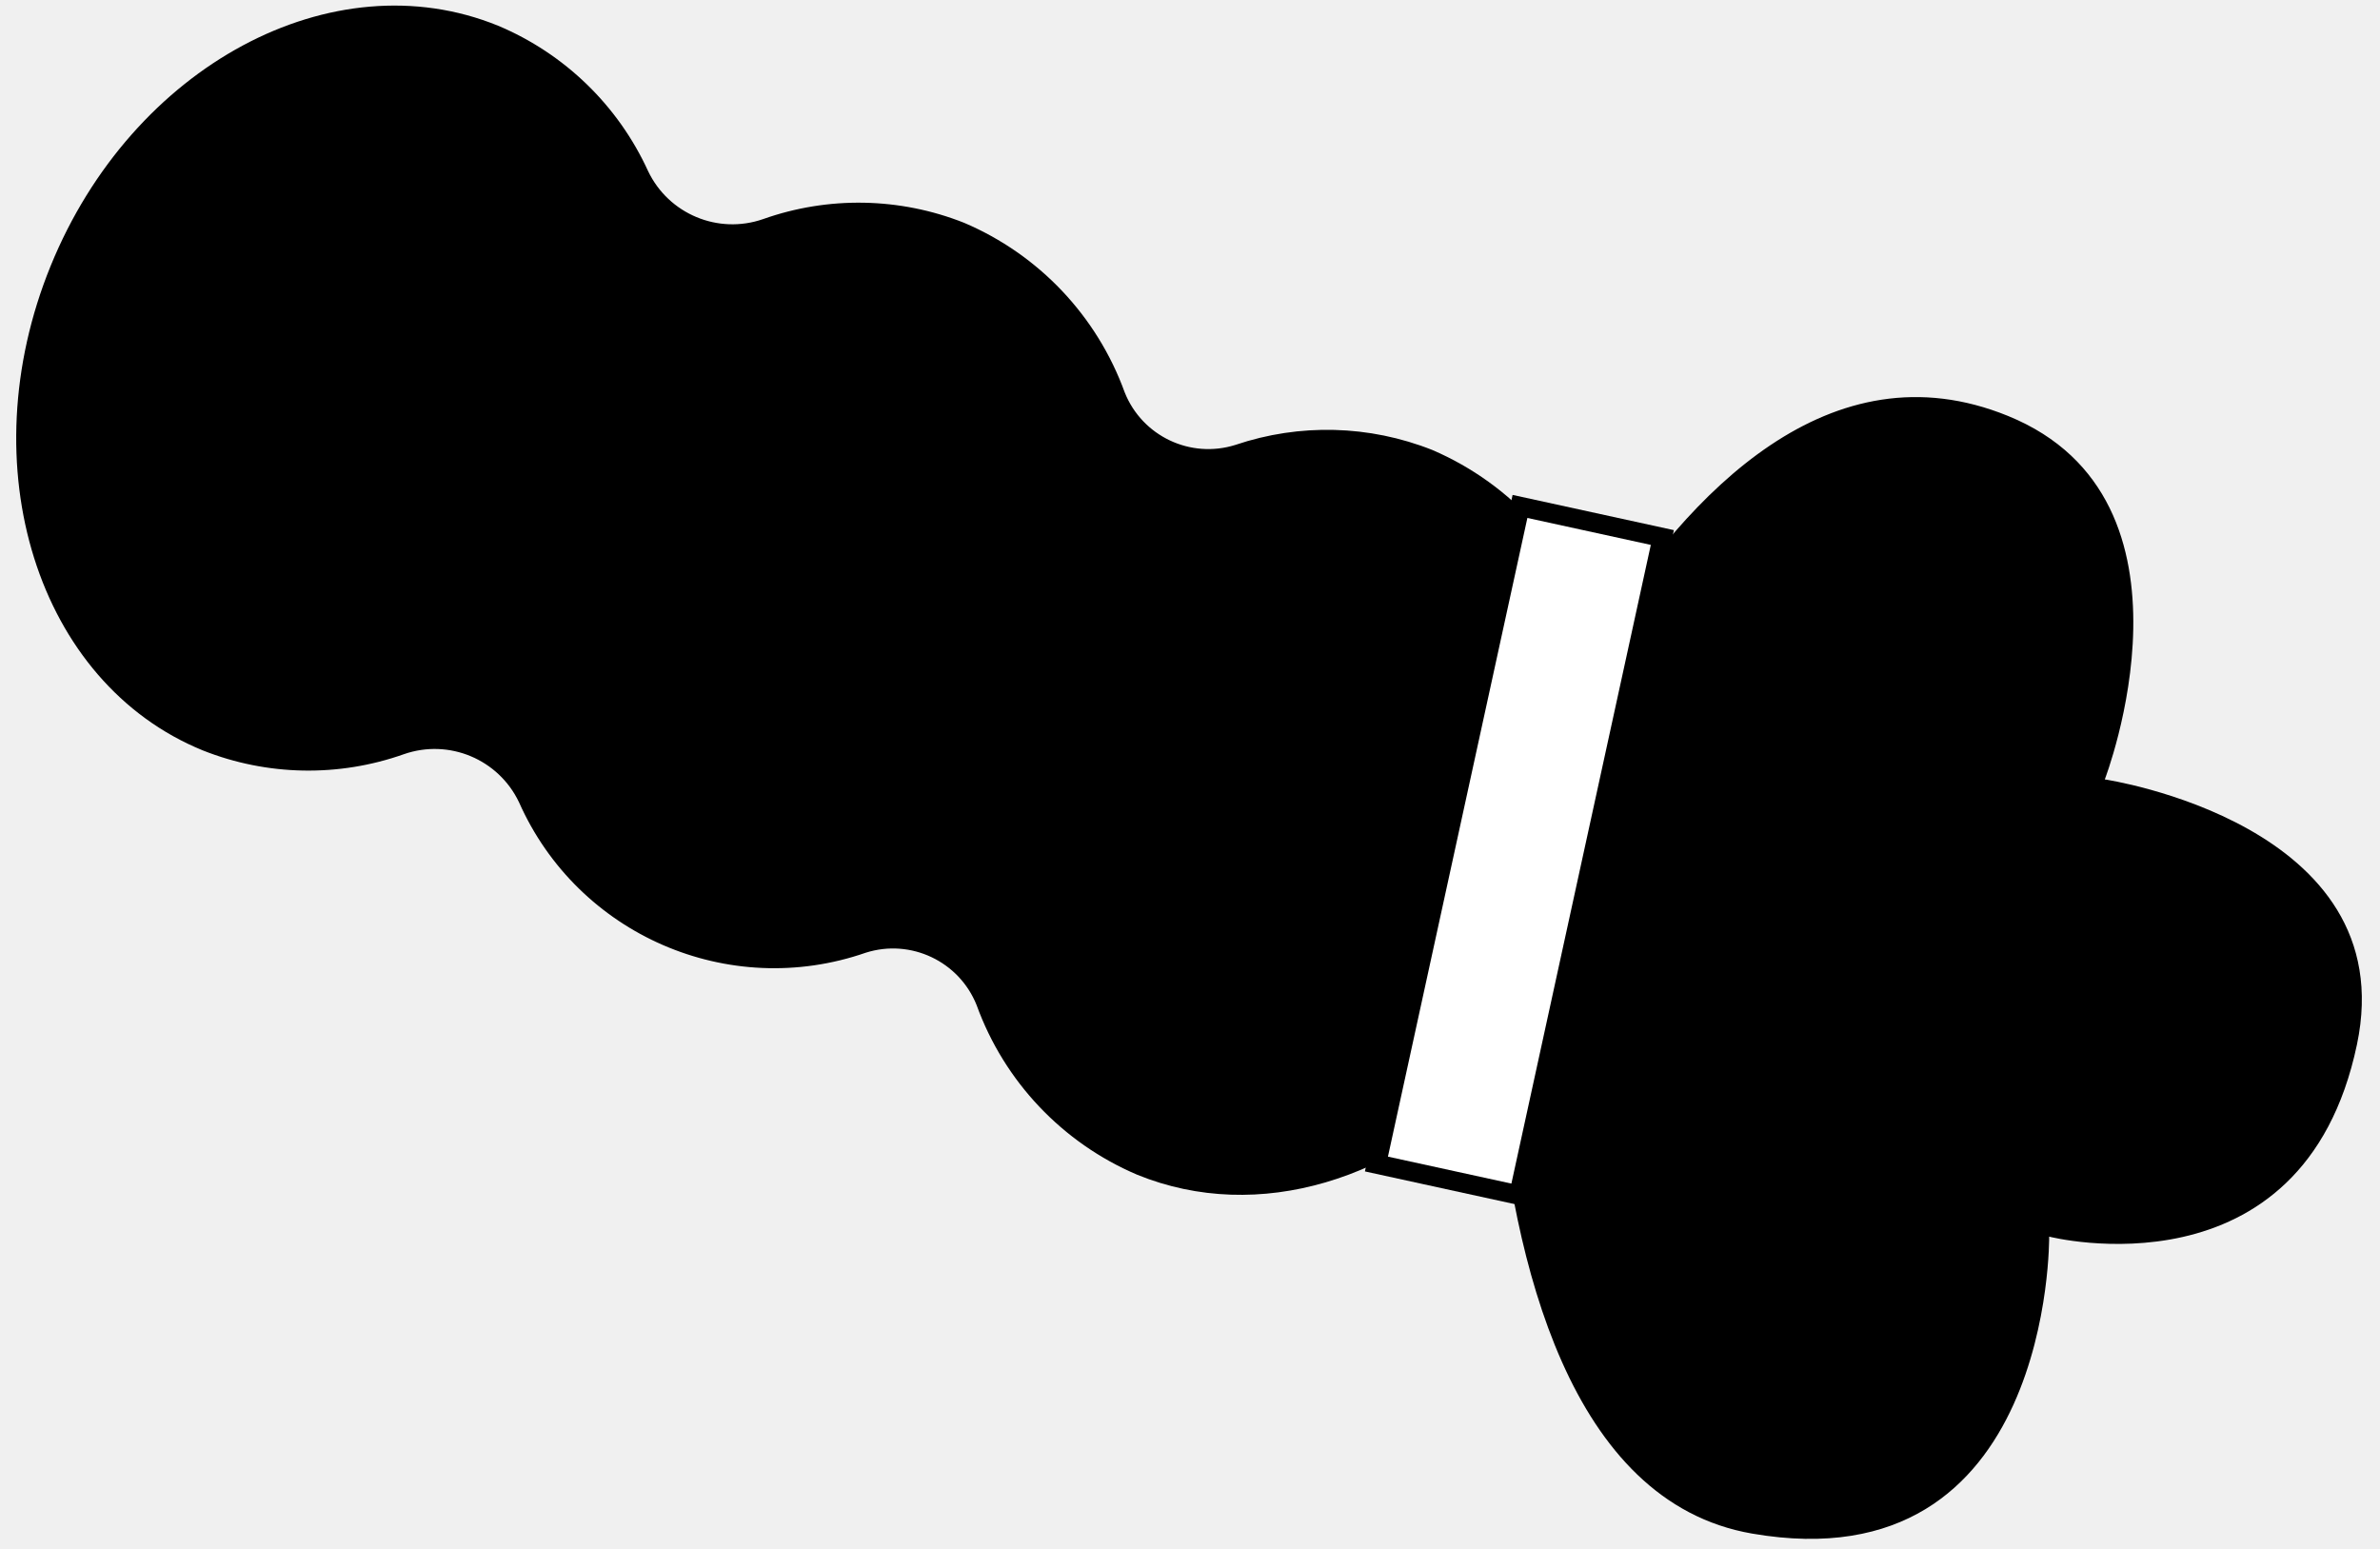
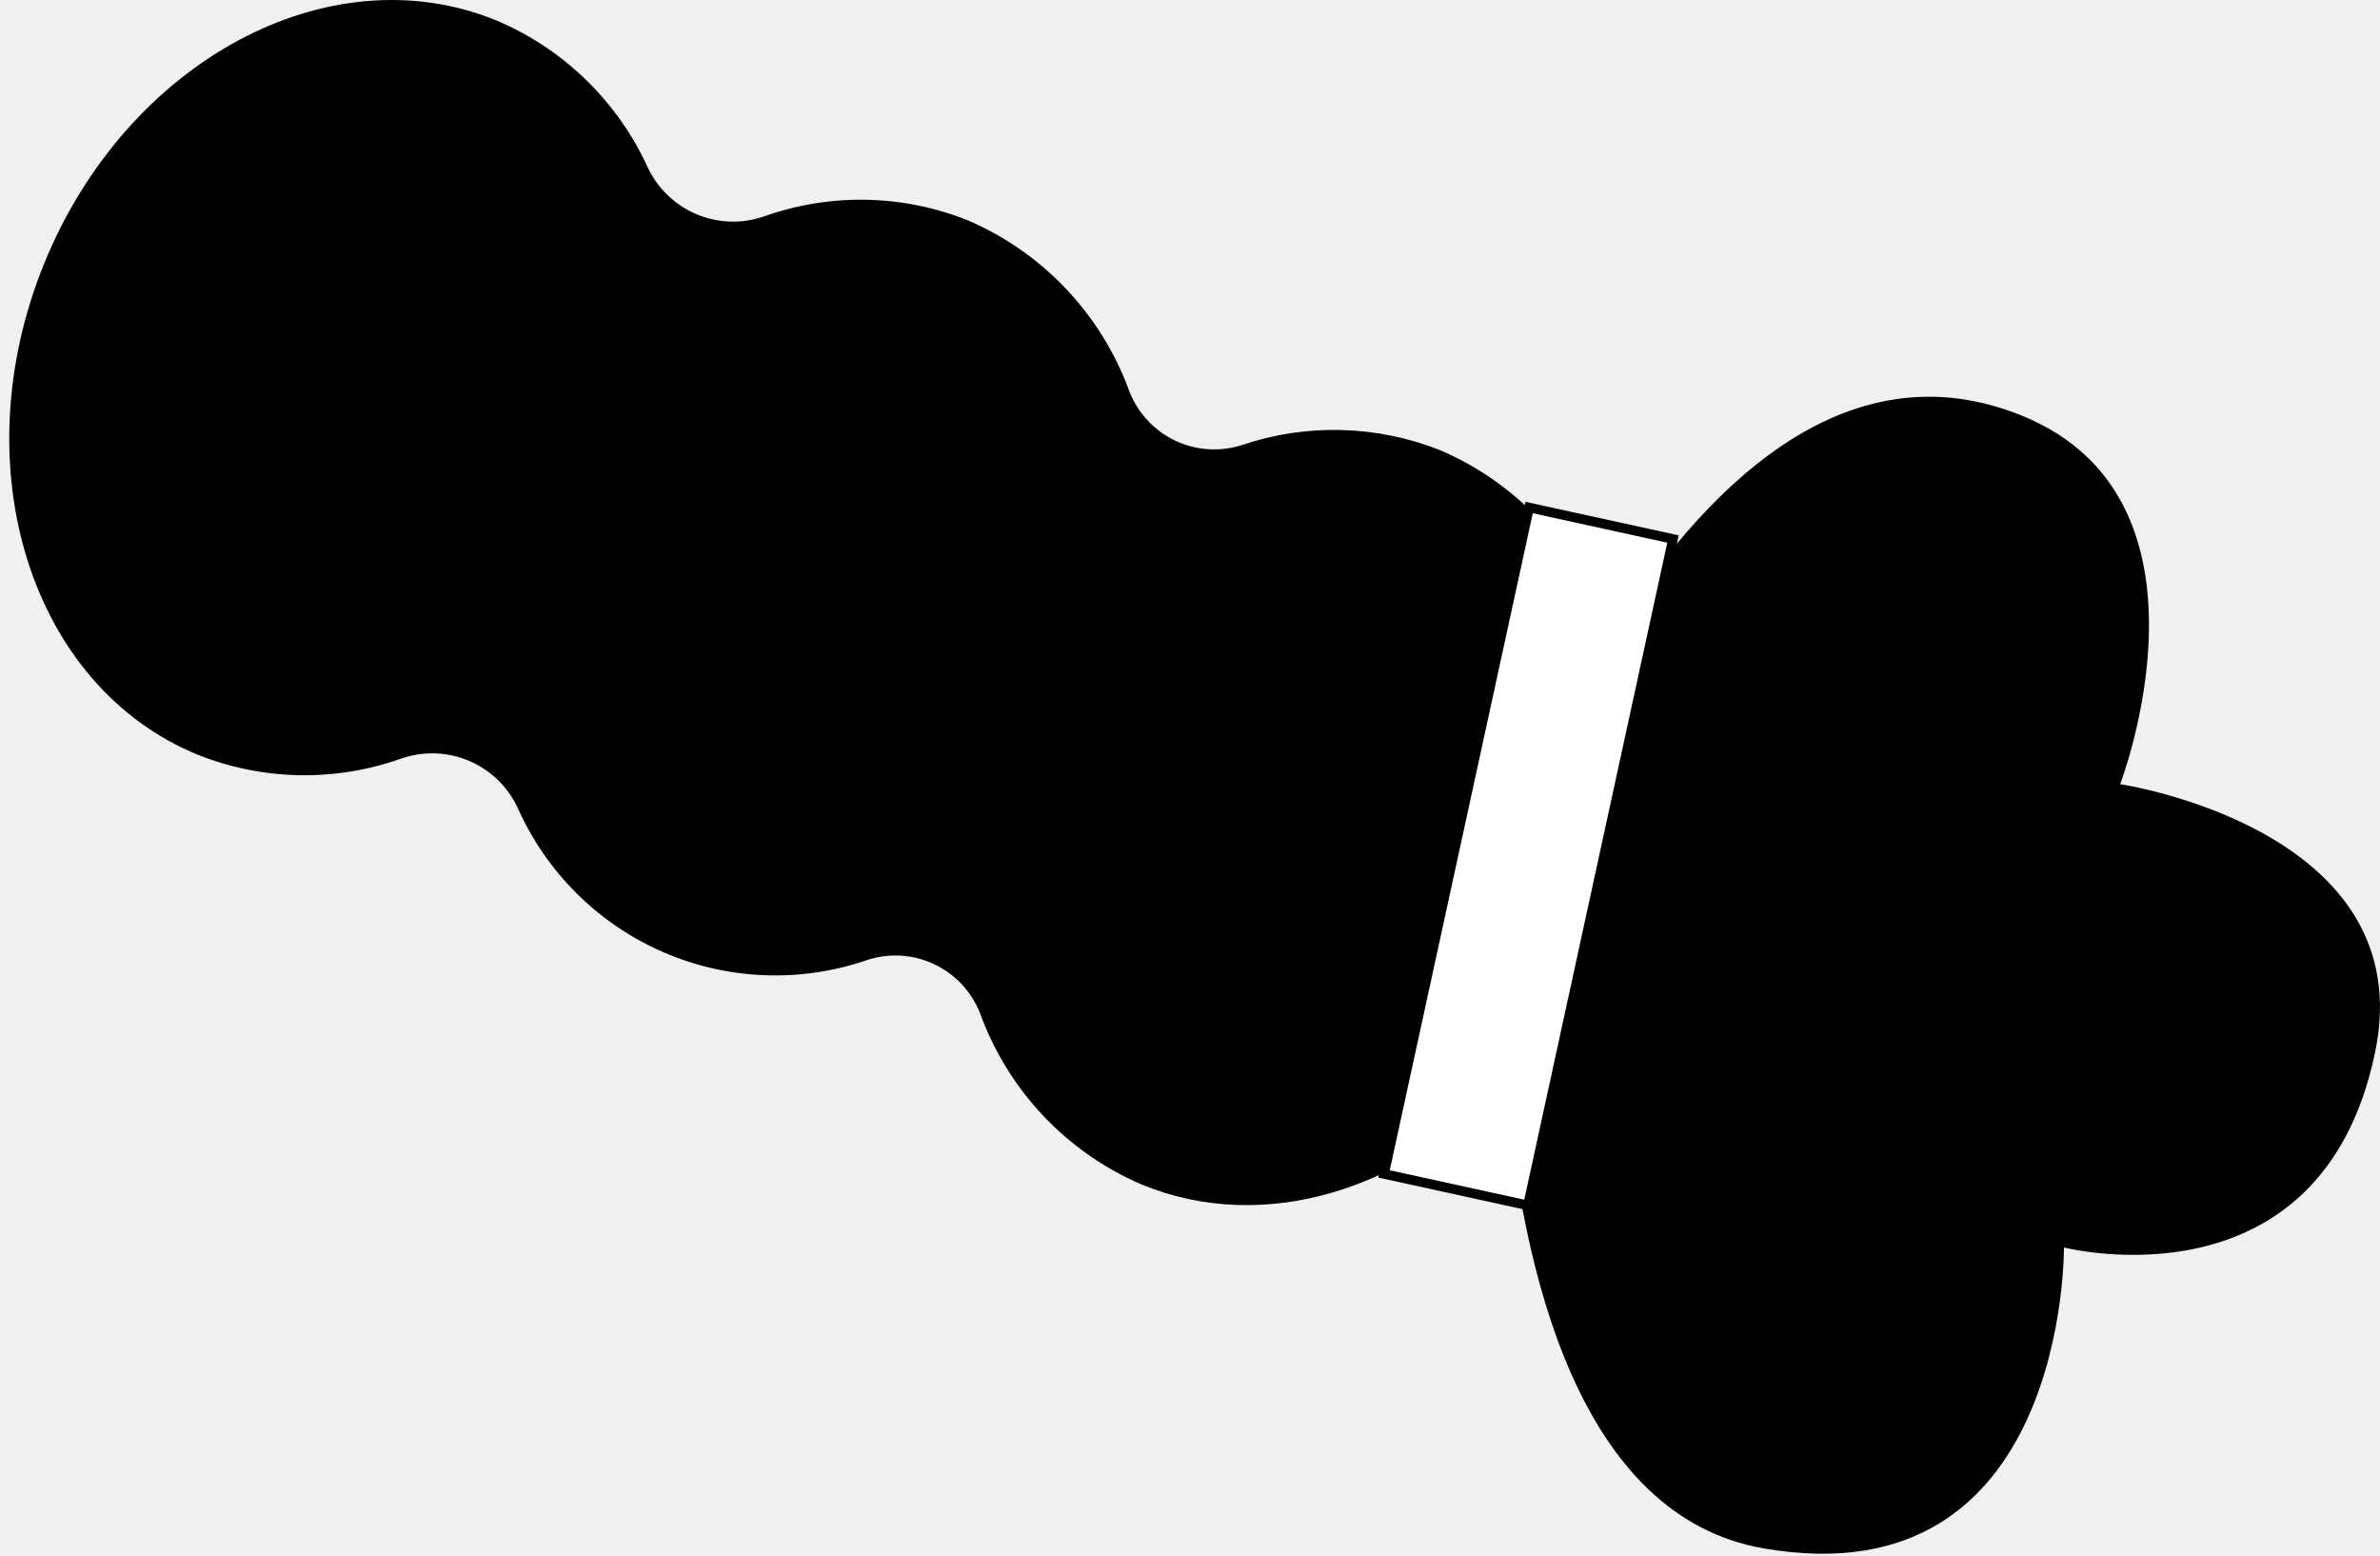
- <svg xmlns="http://www.w3.org/2000/svg" width="123" height="80" fill="none">
-   <path d="M103.776 21.495c-9.189-3.743-16.522 3.989-21.149 11.374a15.309 15.309 0 00-8.6-9.614 14.76 14.76 0 00-10.176-.265 4.654 4.654 0 01-5.725-2.711 15.128 15.128 0 00-8.3-8.765 14.793 14.793 0 00-10.393-.19 4.828 4.828 0 01-5.939-2.481 14.844 14.844 0 00-7.752-7.514C17.183-2.157 6.83 3.4 2.617 13.743c-4.213 10.342-.688 21.553 7.871 25.039a14.787 14.787 0 0010.393.19 4.828 4.828 0 015.94 2.482 14.428 14.428 0 0017.927 7.778 4.655 4.655 0 015.725 2.712 15.123 15.123 0 008.3 8.764c6.271 2.555 13.5.239 18.573-5.242.836 9.67 3.76 22.15 13.2 23.785 15.553 2.693 15.356-15.345 15.356-15.345s13.119 3.352 15.907-9.928c2.4-11.416-13.032-13.7-13.032-13.7s5.59-14.47-5.001-18.783z" fill="#000" />
-   <path d="M85.912 27.777l-7.357-1.606-7.419 33.983 7.358 1.606 7.418-33.983z" fill="#fff" />
-   <path fill-rule="evenodd" clip-rule="evenodd" d="M78.172 25.576l8.335 1.82-7.632 34.96-8.335-1.82 7.632-34.96zm.764 1.19L71.73 59.772l6.38 1.393 7.205-33.006-6.38-1.393z" fill="#000" />
+ <svg xmlns="http://www.w3.org/2000/svg" width="248" height="162" viewBox="0 0 248 162" fill="none">
+   <path d="M210.732 43.319C192.007 35.673 177.064 51.468 167.635 66.553C166.315 62.199 164.063 58.185 161.037 54.793C158.01 51.401 154.281 48.712 150.11 46.914C143.48 44.275 136.131 44.083 129.373 46.373C127.09 47.097 124.619 46.928 122.455 45.901C120.291 44.874 118.594 43.064 117.707 40.835C116.265 36.847 114.019 33.199 111.109 30.119C108.199 27.038 104.687 24.591 100.793 22.931C94.013 20.237 86.488 20.1 79.614 22.543C77.328 23.337 74.83 23.26 72.597 22.325C70.365 21.39 68.554 19.663 67.512 17.475C64.354 10.552 58.715 5.073 51.715 2.126C34.273 -4.995 13.176 6.358 4.591 27.484C-3.995 48.61 3.188 71.511 20.63 78.632C27.41 81.327 34.935 81.465 41.809 79.022C44.095 78.227 46.594 78.304 48.827 79.239C51.06 80.174 52.871 81.901 53.913 84.09C56.904 90.849 62.32 96.234 69.087 99.178C75.854 102.121 83.478 102.406 90.445 99.978C92.728 99.255 95.2 99.424 97.363 100.452C99.527 101.48 101.223 103.289 102.111 105.518C103.553 109.506 105.799 113.154 108.709 116.234C111.619 119.314 115.131 121.76 119.025 123.42C131.804 128.64 146.535 123.909 156.873 112.712C158.577 132.468 164.535 157.961 183.772 161.299C215.466 166.8 215.065 129.953 215.065 129.953C215.065 129.953 241.799 136.8 247.48 109.673C252.371 86.353 220.923 81.688 220.923 81.688C220.923 81.688 232.315 52.131 210.732 43.319Z" fill="black" />
+   <path d="M174.33 56.152L159.336 52.871L144.219 122.289L159.213 125.57L174.33 56.152Z" fill="white" stroke="black" stroke-miterlimit="10" />
</svg>
